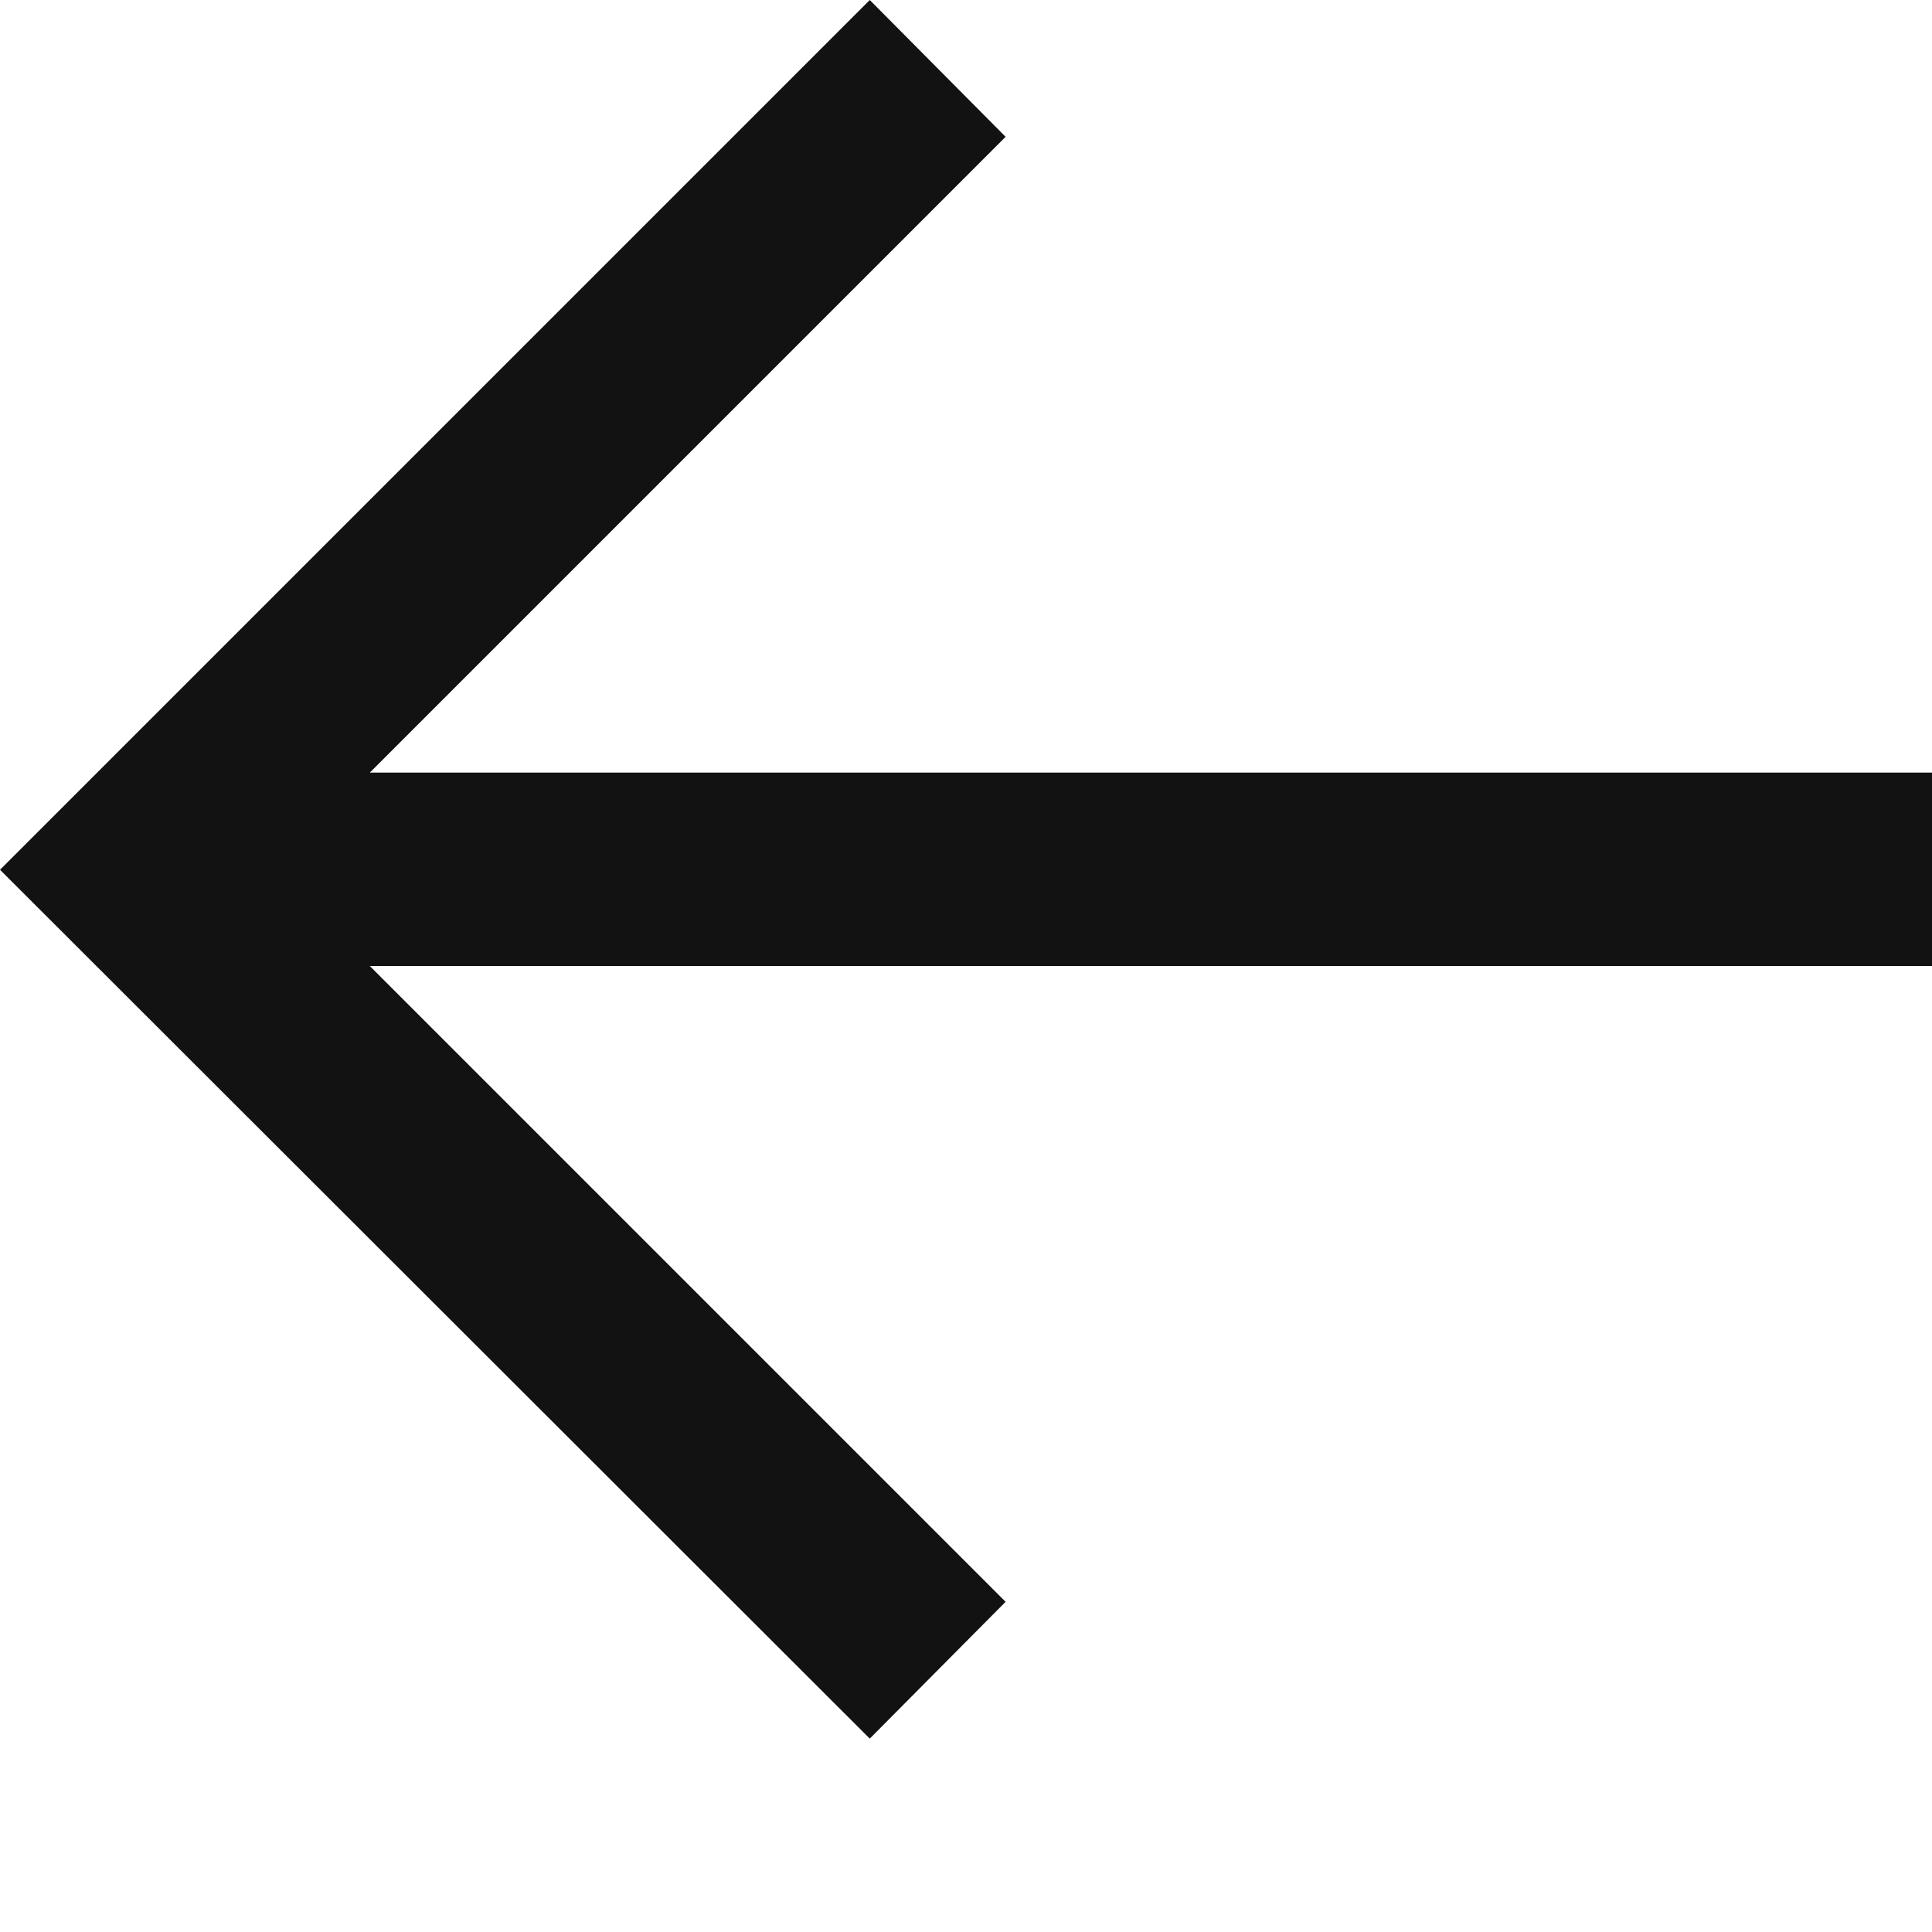
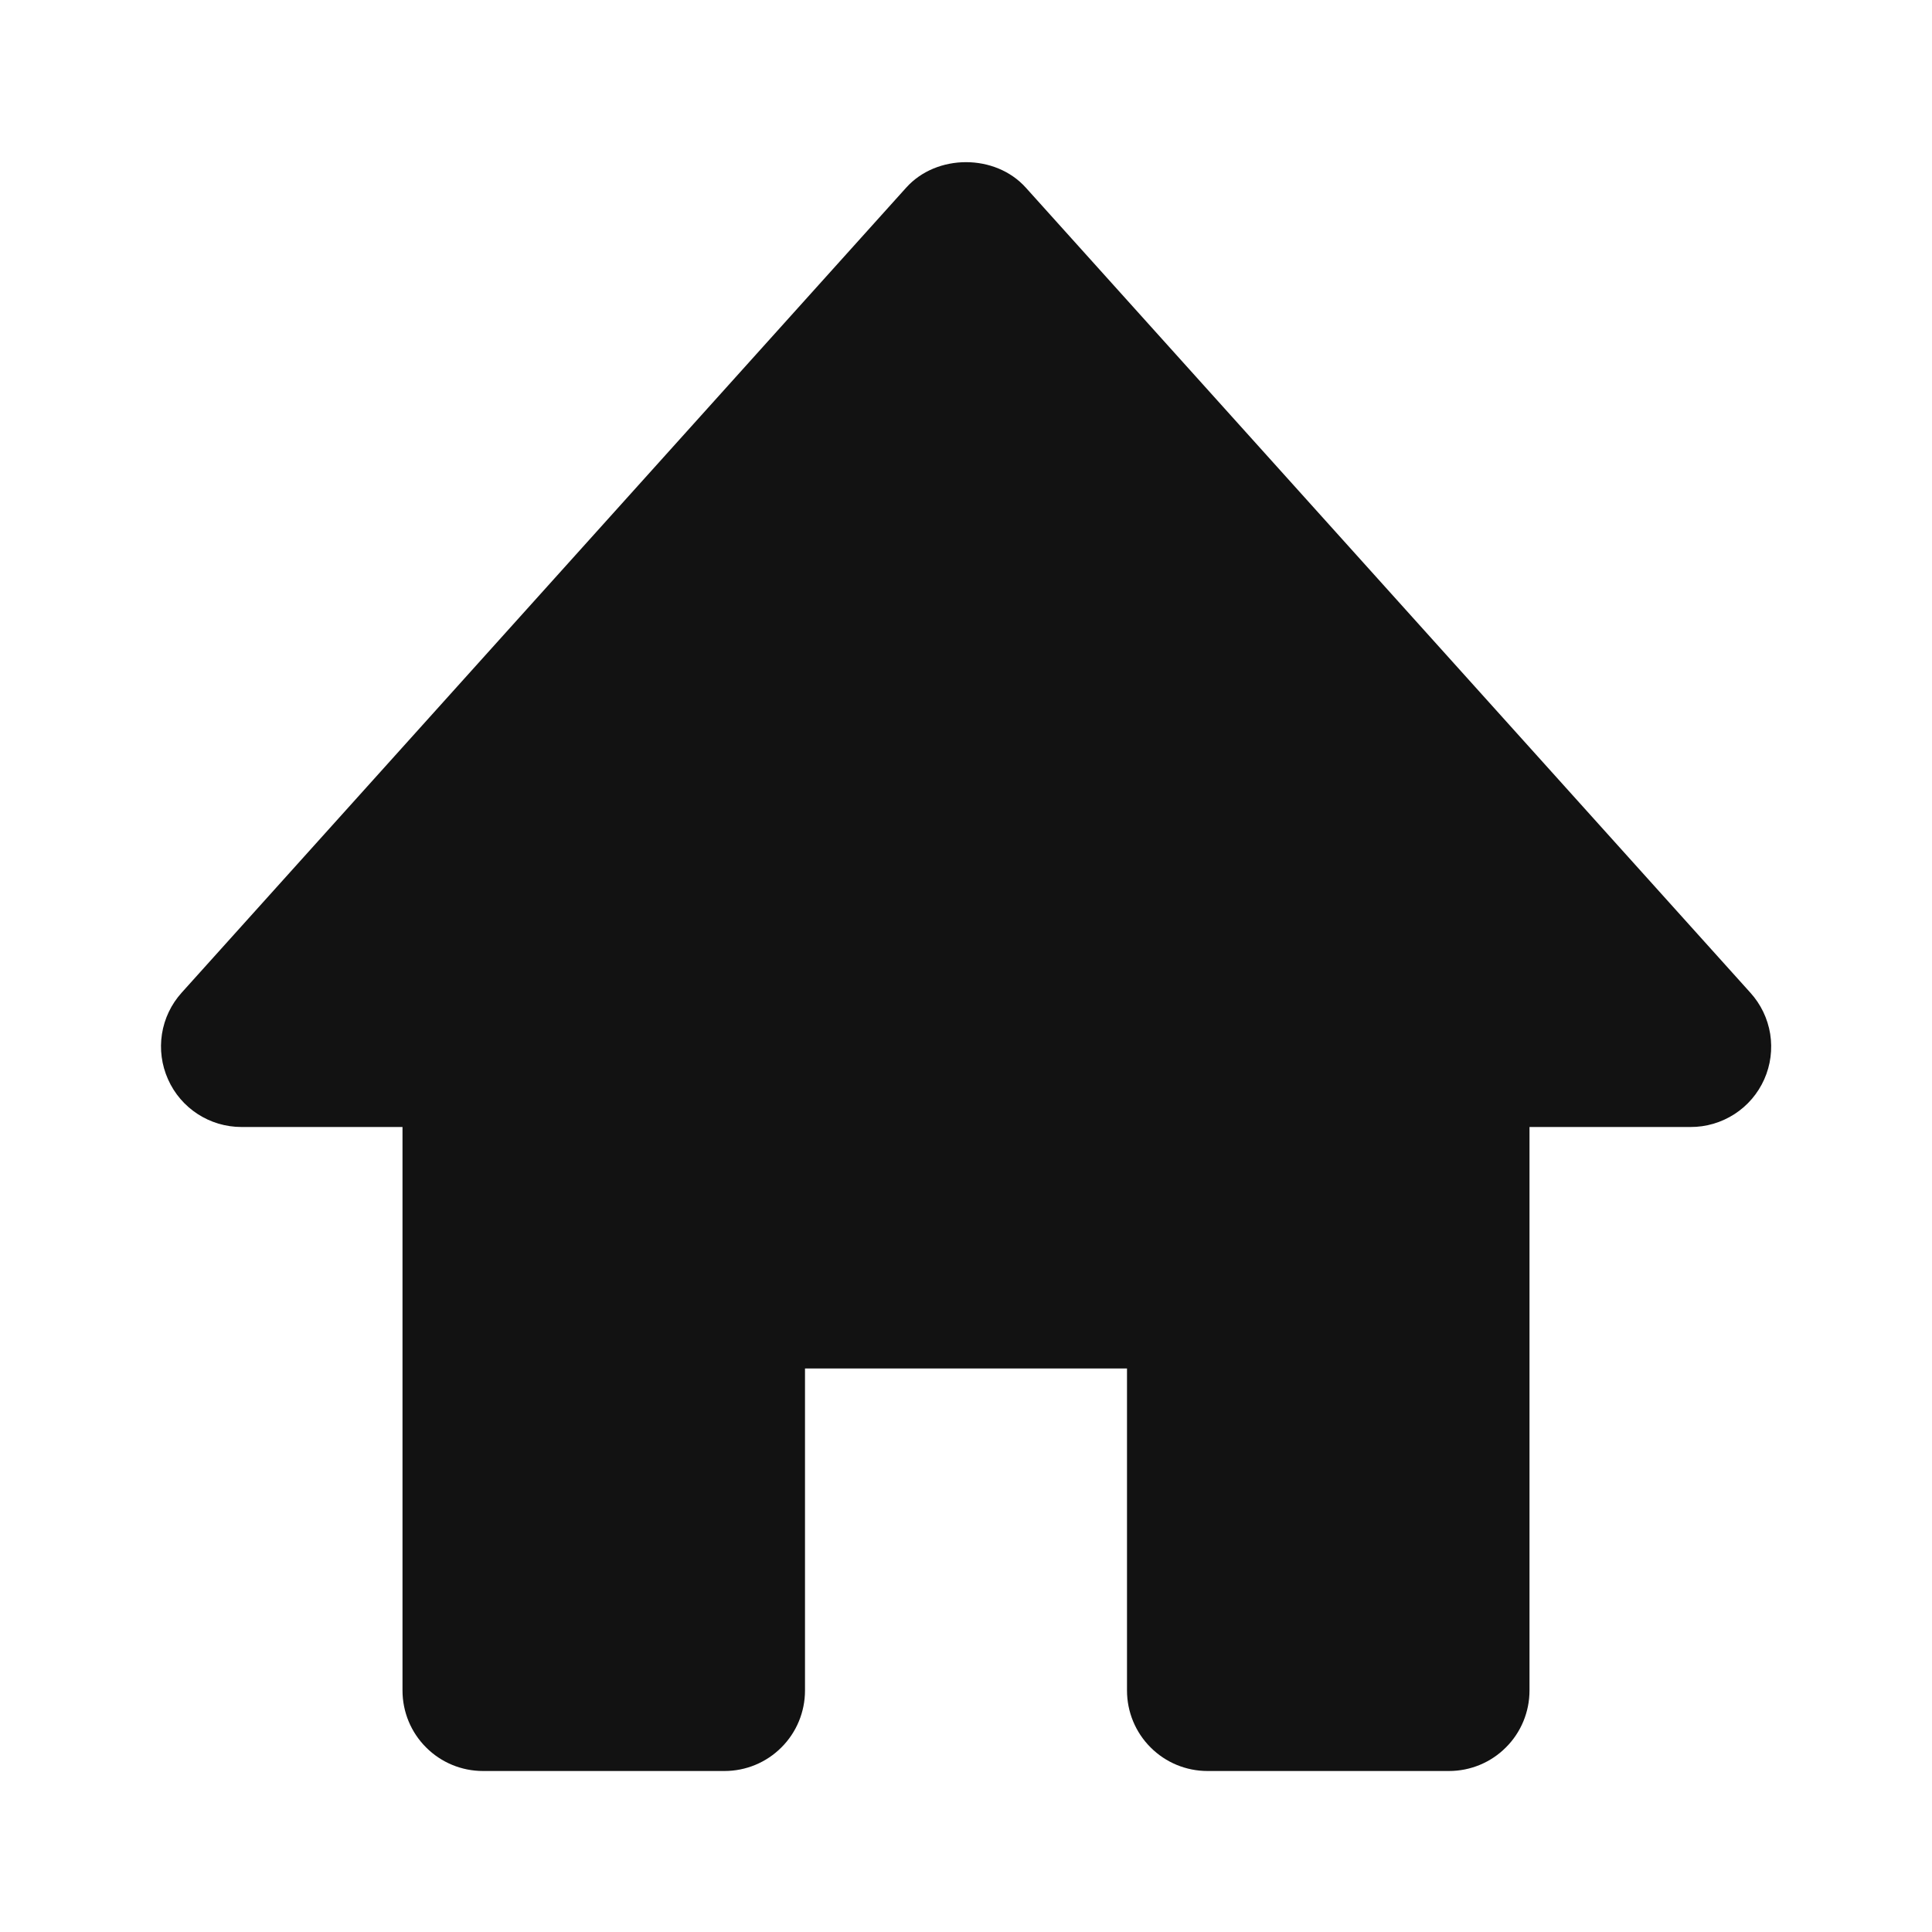
- <svg xmlns="http://www.w3.org/2000/svg" width="32" height="32" viewBox="0 0 32 32" fill="none">
-   <g id="fluent-mdl2:chrome-back">
-     <path id="Vector" d="M32 16H6.125L16.656 26.531L14.406 28.797L0 14.406L14.406 0L16.656 2.266L6.125 12.797H32V16Z" fill="#121212" />
-   </g>
+ <svg xmlns="http://www.w3.org/2000/svg" width="48" height="48" viewBox="0 0 24 24" fill="none">
+   <path d="M21.743 12.331L12.743 2.331C12.364 1.909 11.636 1.909 11.257 2.331L2.257 12.331C2.127 12.475 2.042 12.653 2.012 12.844C1.982 13.035 2.008 13.23 2.087 13.407C2.247 13.768 2.605 14 3 14H5V21C5 21.265 5.105 21.52 5.293 21.707C5.48 21.895 5.735 22 6 22H9C9.265 22 9.52 21.895 9.707 21.707C9.895 21.52 10 21.265 10 21V17H14V21C14 21.265 14.105 21.52 14.293 21.707C14.48 21.895 14.735 22 15 22H18C18.265 22 18.52 21.895 18.707 21.707C18.895 21.52 19 21.265 19 21V14H21C21.194 14.001 21.383 13.945 21.546 13.84C21.709 13.735 21.837 13.585 21.916 13.408C21.995 13.231 22.02 13.035 21.99 12.844C21.959 12.652 21.873 12.474 21.743 12.331Z" fill="#121212" />
</svg>
